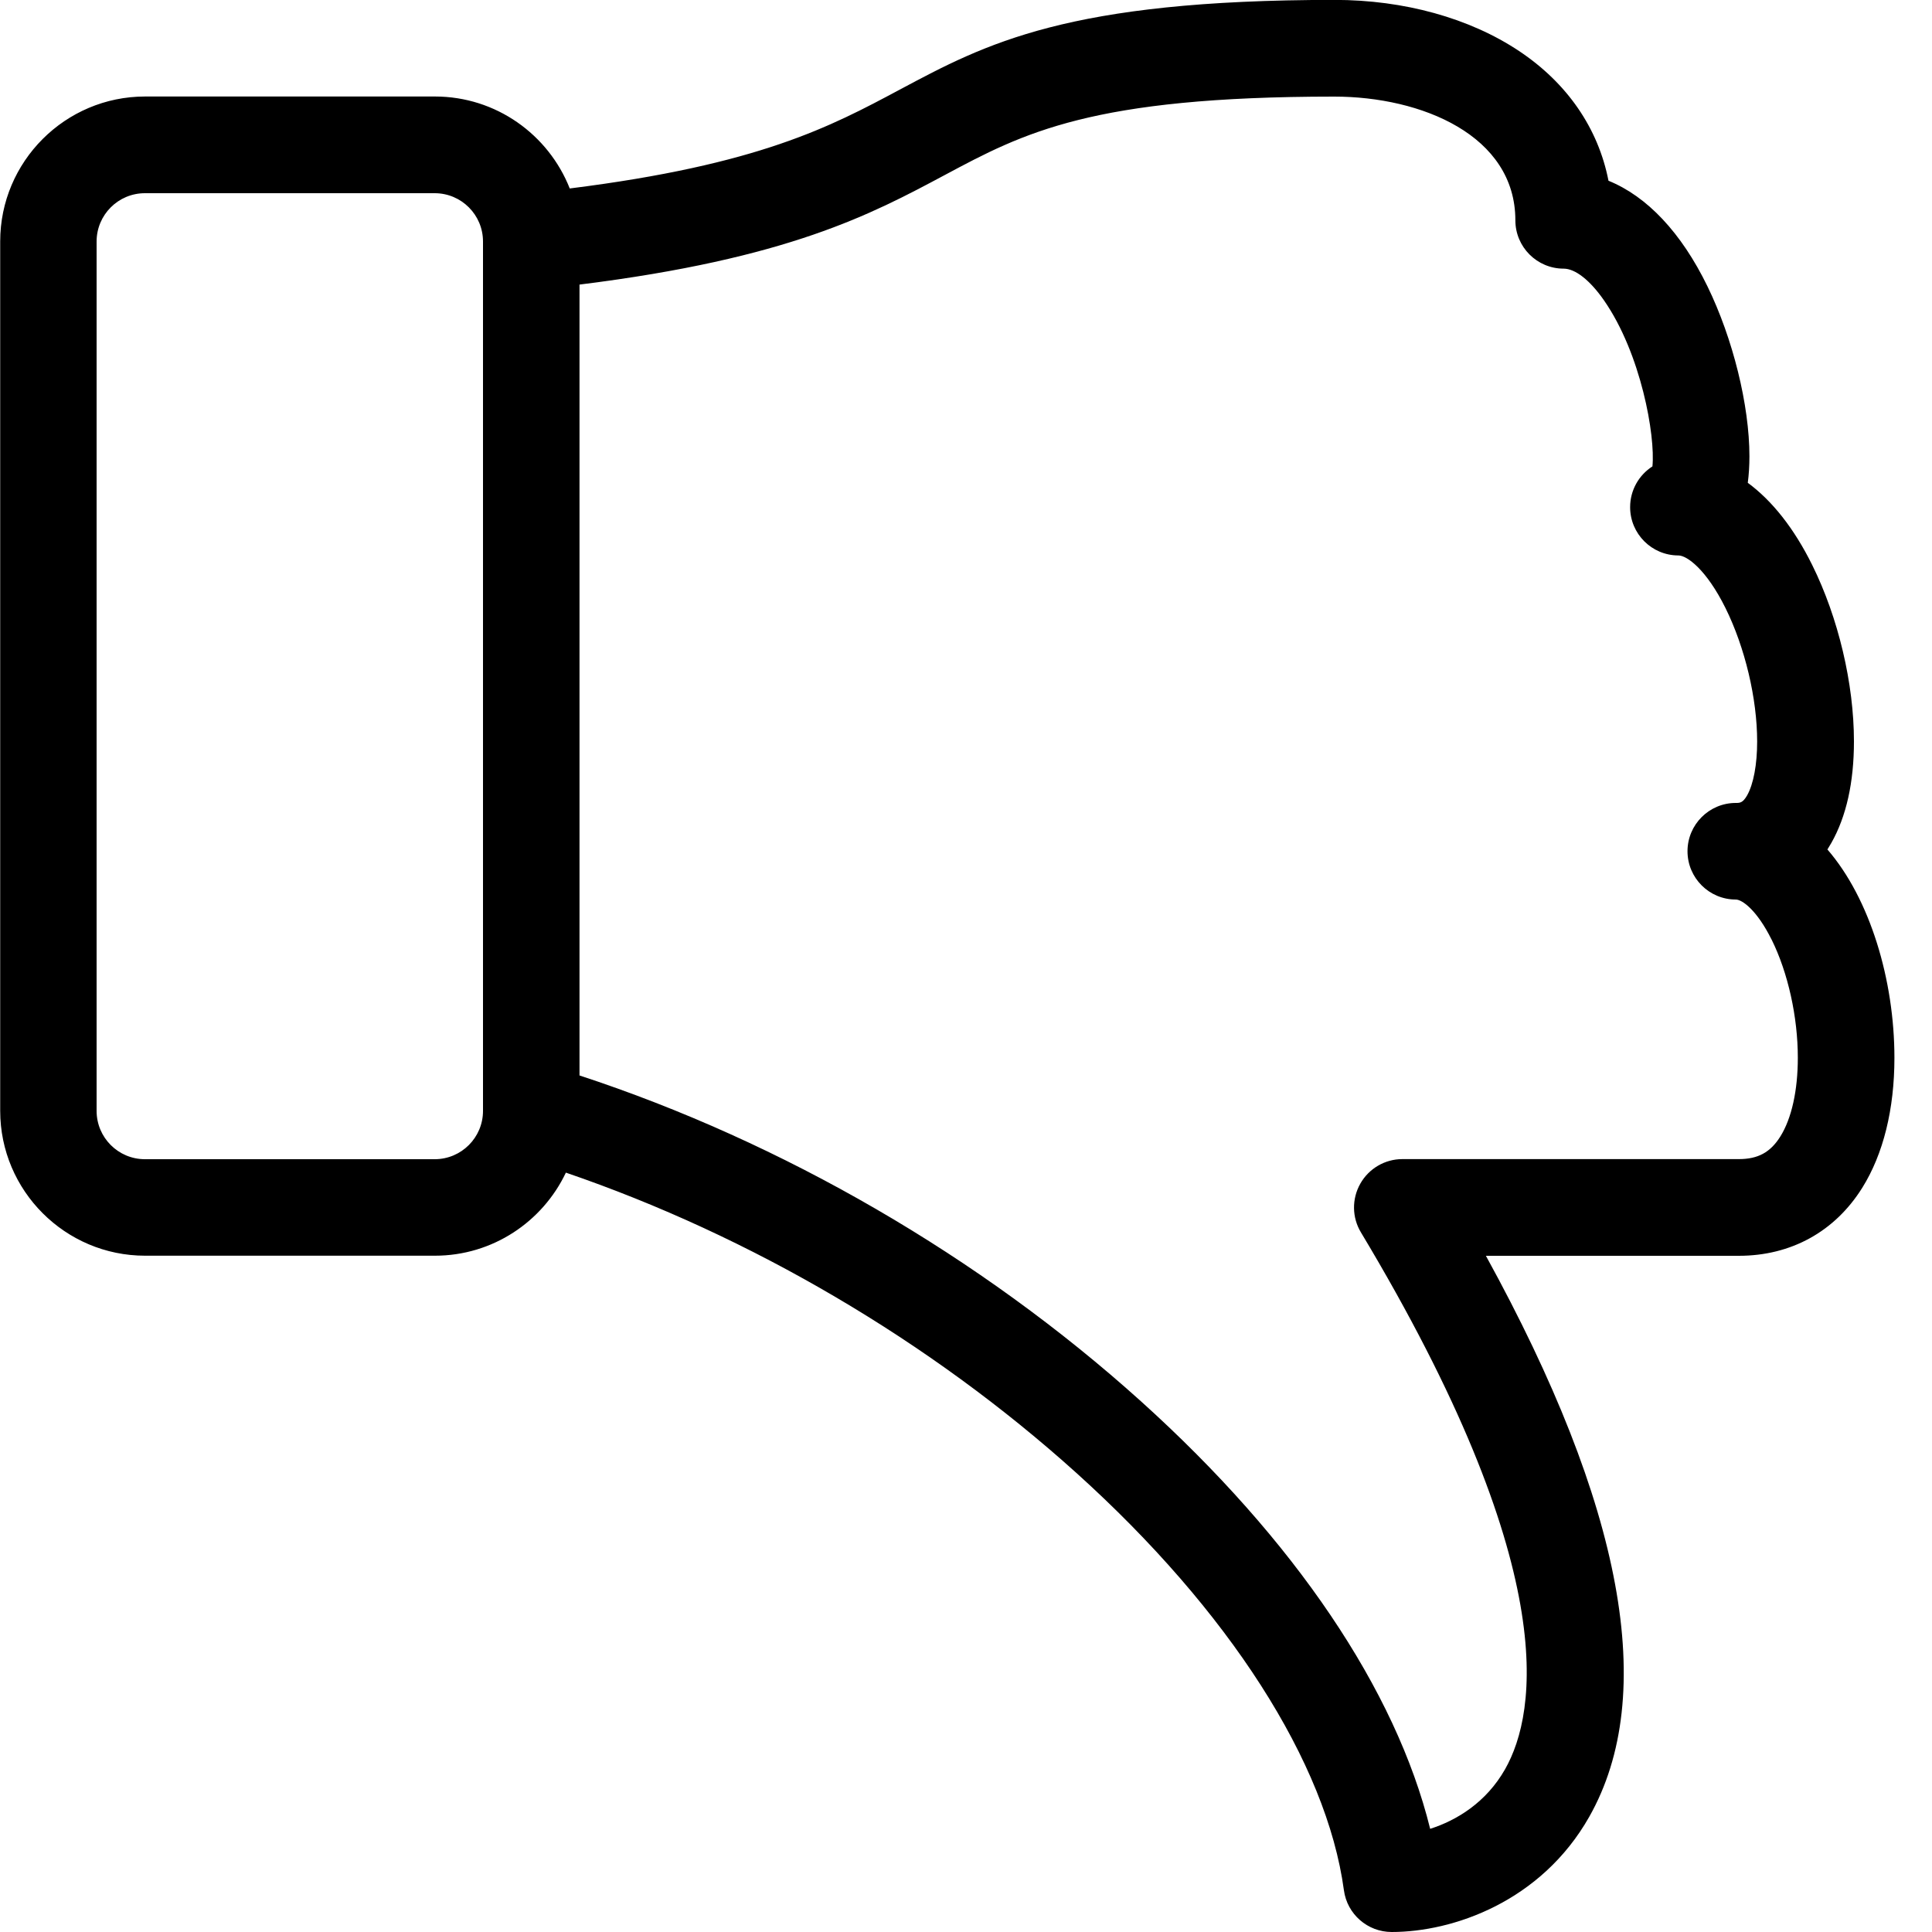
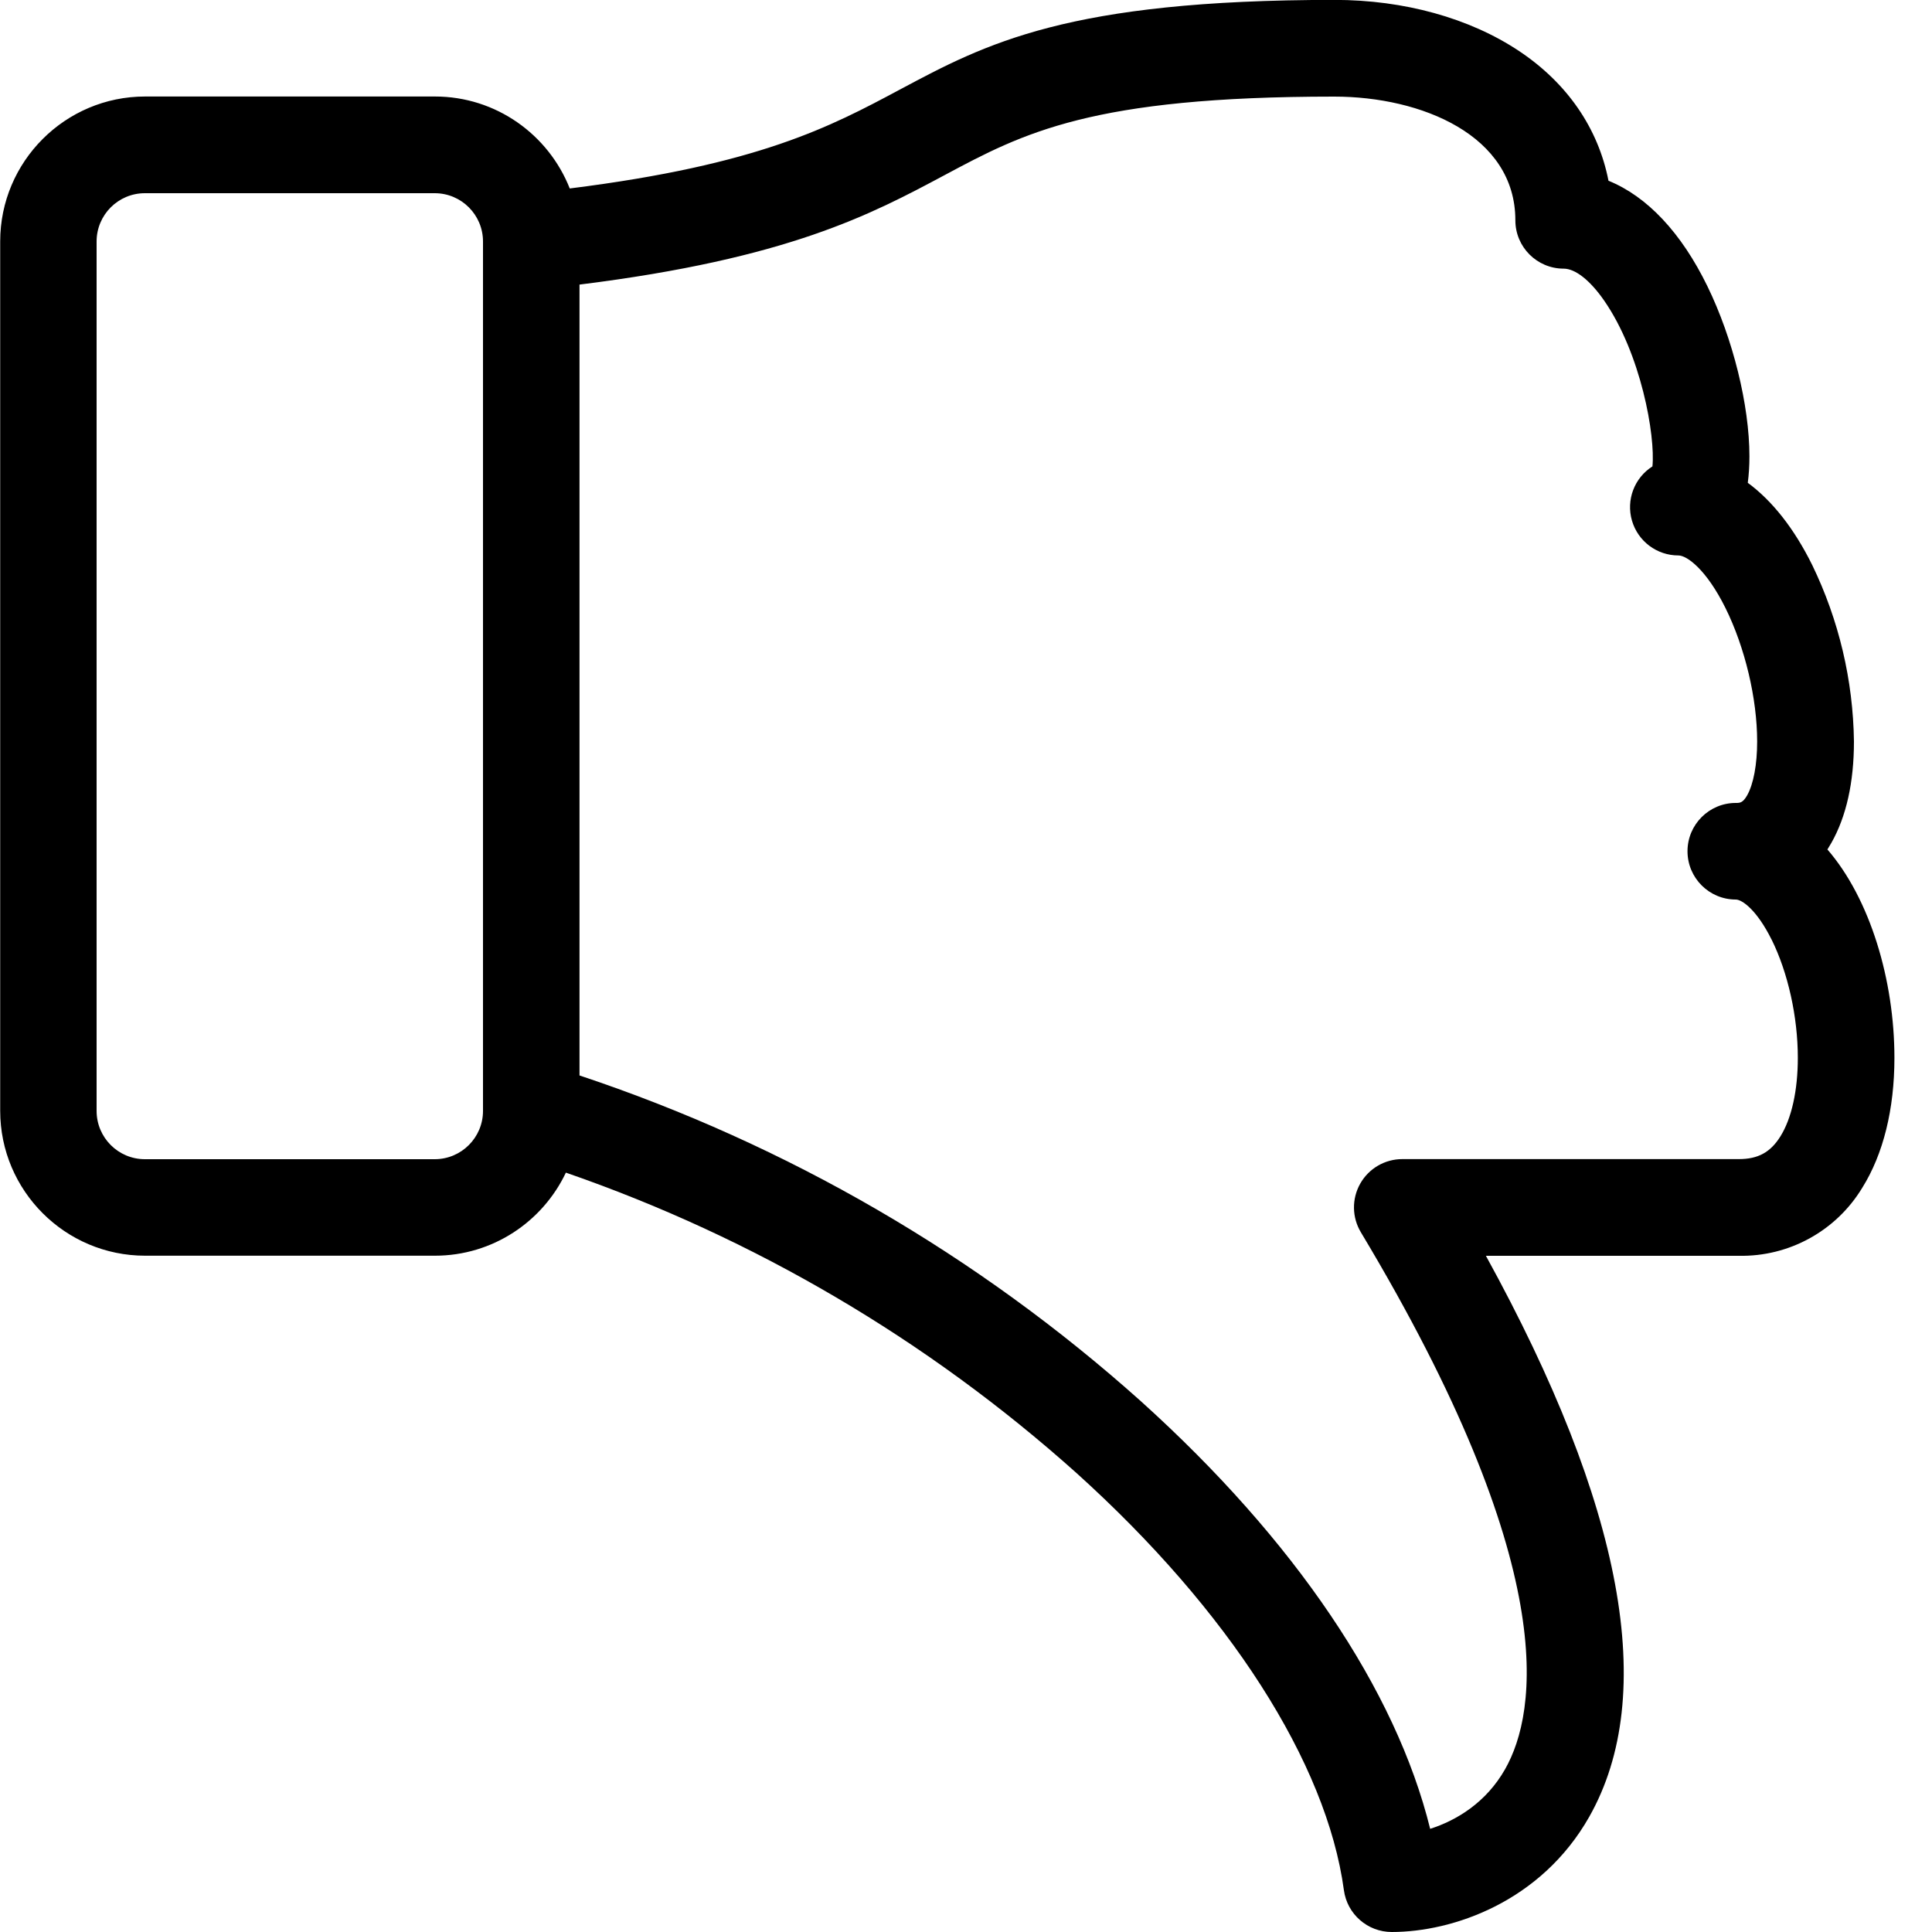
- <svg xmlns="http://www.w3.org/2000/svg" version="1.1" width="20" height="20" viewBox="0 0 20 20">
-   <path fill="#000000" d="M18.916 8.792c0.443 0.511 0.695 1.355 0.695 2.159 0 0.531-0.115 0.996-0.333 1.345-0.284 0.454-0.738 0.704-1.278 0.704h-2.618c1.425 2.591 1.785 4.543 1.070 5.807-0.499 0.881-1.413 1.193-2.045 1.193-0.25 0-0.462-0.185-0.495-0.433-0.179-1.319-1.188-2.893-2.768-4.318-1.514-1.365-3.374-2.456-5.286-3.11-0.241 0.508-0.758 0.86-1.356 0.86h-3c-0.827 0-1.5-0.673-1.5-1.5v-9c0-0.827 0.673-1.5 1.5-1.5h3c0.634 0 1.176 0.395 1.396 0.952 1.961-0.246 2.699-0.64 3.414-1.022 0.895-0.478 1.739-0.93 4.503-0.93 0.72 0 1.398 0.188 1.91 0.529 0.5 0.333 0.82 0.801 0.926 1.343 0.399 0.162 0.753 0.536 1.024 1.092 0.264 0.541 0.435 1.232 0.435 1.761 0 0.099-0.006 0.19-0.017 0.274 0.253 0.186 0.48 0.473 0.667 0.851 0.27 0.545 0.432 1.228 0.432 1.826 0 0.424-0.079 0.777-0.234 1.051-0.013 0.022-0.026 0.044-0.039 0.065zM4.5 2h-3c-0.276 0-0.5 0.224-0.5 0.5v9c0 0.276 0.224 0.5 0.5 0.5h3c0.276 0 0.5-0.224 0.5-0.5v-8.999c0-0 0-0.001 0-0.001-0-0.276-0.224-0.5-0.5-0.5zM18.339 9.726c-0.151-0.304-0.304-0.414-0.37-0.414-0.276 0-0.5-0.224-0.5-0.5s0.224-0.5 0.5-0.5c0.042 0 0.072 0 0.117-0.078 0.066-0.117 0.104-0.32 0.104-0.558 0-0.445-0.126-0.974-0.328-1.382-0.198-0.399-0.399-0.544-0.487-0.544-0.276 0-0.5-0.224-0.5-0.5 0-0.177 0.092-0.333 0.231-0.422 0.031-0.317-0.117-1.165-0.501-1.718-0.145-0.209-0.298-0.329-0.418-0.329-0.276 0-0.5-0.224-0.5-0.5 0-0.88-0.972-1.281-1.875-1.281-2.513 0-3.217 0.376-4.032 0.812-0.762 0.407-1.618 0.865-3.781 1.134v8.187c2.101 0.689 4.152 1.877 5.812 3.373 1.593 1.436 2.639 2.988 2.994 4.426 0.272-0.087 0.579-0.271 0.776-0.618 0.334-0.59 0.584-2.096-1.493-5.557-0.093-0.154-0.095-0.347-0.006-0.504s0.255-0.254 0.435-0.254h3.483c0.199 0 0.327-0.070 0.43-0.234 0.117-0.187 0.181-0.477 0.181-0.815 0-0.424-0.102-0.882-0.272-1.225z" />
+ <svg xmlns="http://www.w3.org/2000/svg" width="20" height="20">
+   <path d="M18.916 8.792c.443.511.695 1.355.695 2.159 0 .531-.115.996-.333 1.345A1.46 1.46 0 0118 13h-2.618c1.425 2.591 1.785 4.543 1.07 5.807-.499.881-1.413 1.193-2.045 1.193a.5.5 0 01-.495-.433c-.179-1.319-1.188-2.893-2.768-4.318a15.544 15.544 0 00-5.286-3.11c-.241.508-.758.86-1.356.86h-3c-.827 0-1.5-.673-1.5-1.5v-9c0-.827.673-1.5 1.5-1.5h3c.634 0 1.176.395 1.396.952 1.961-.246 2.699-.64 3.414-1.022.895-.478 1.739-.93 4.503-.93.72 0 1.398.188 1.91.529.5.333.82.801.926 1.343.399.162.753.536 1.024 1.092.264.541.435 1.232.435 1.761 0 .099-.006.19-.017.274.253.186.48.473.667.851a4.32 4.32 0 01.432 1.826c0 .424-.079.777-.234 1.051l-.039.065zM4.5 2h-3a.5.5 0 00-.5.5v9a.5.5 0 00.5.5h3a.5.5 0 00.5-.5v-9a.5.5 0 00-.5-.5zm13.839 7.726c-.151-.304-.304-.414-.37-.414a.5.5 0 010-1c.042 0 .072 0 .117-.078.066-.117.104-.32.104-.558 0-.445-.126-.974-.328-1.382-.198-.399-.399-.544-.487-.544a.5.5 0 01-.269-.922c.031-.317-.117-1.165-.501-1.718-.145-.209-.298-.329-.418-.329a.5.5 0 01-.5-.5c0-.88-.972-1.281-1.875-1.281-2.513 0-3.217.376-4.032.812-.762.407-1.618.865-3.781 1.134v8.187a16.545 16.545 0 015.812 3.373c1.593 1.436 2.639 2.988 2.994 4.426.272-.087.579-.271.776-.618.334-.59.584-2.096-1.493-5.557a.5.5 0 01.429-.758H18c.199 0 .327-.07.43-.234.117-.187.181-.477.181-.815 0-.424-.102-.882-.272-1.225z" />
</svg>
